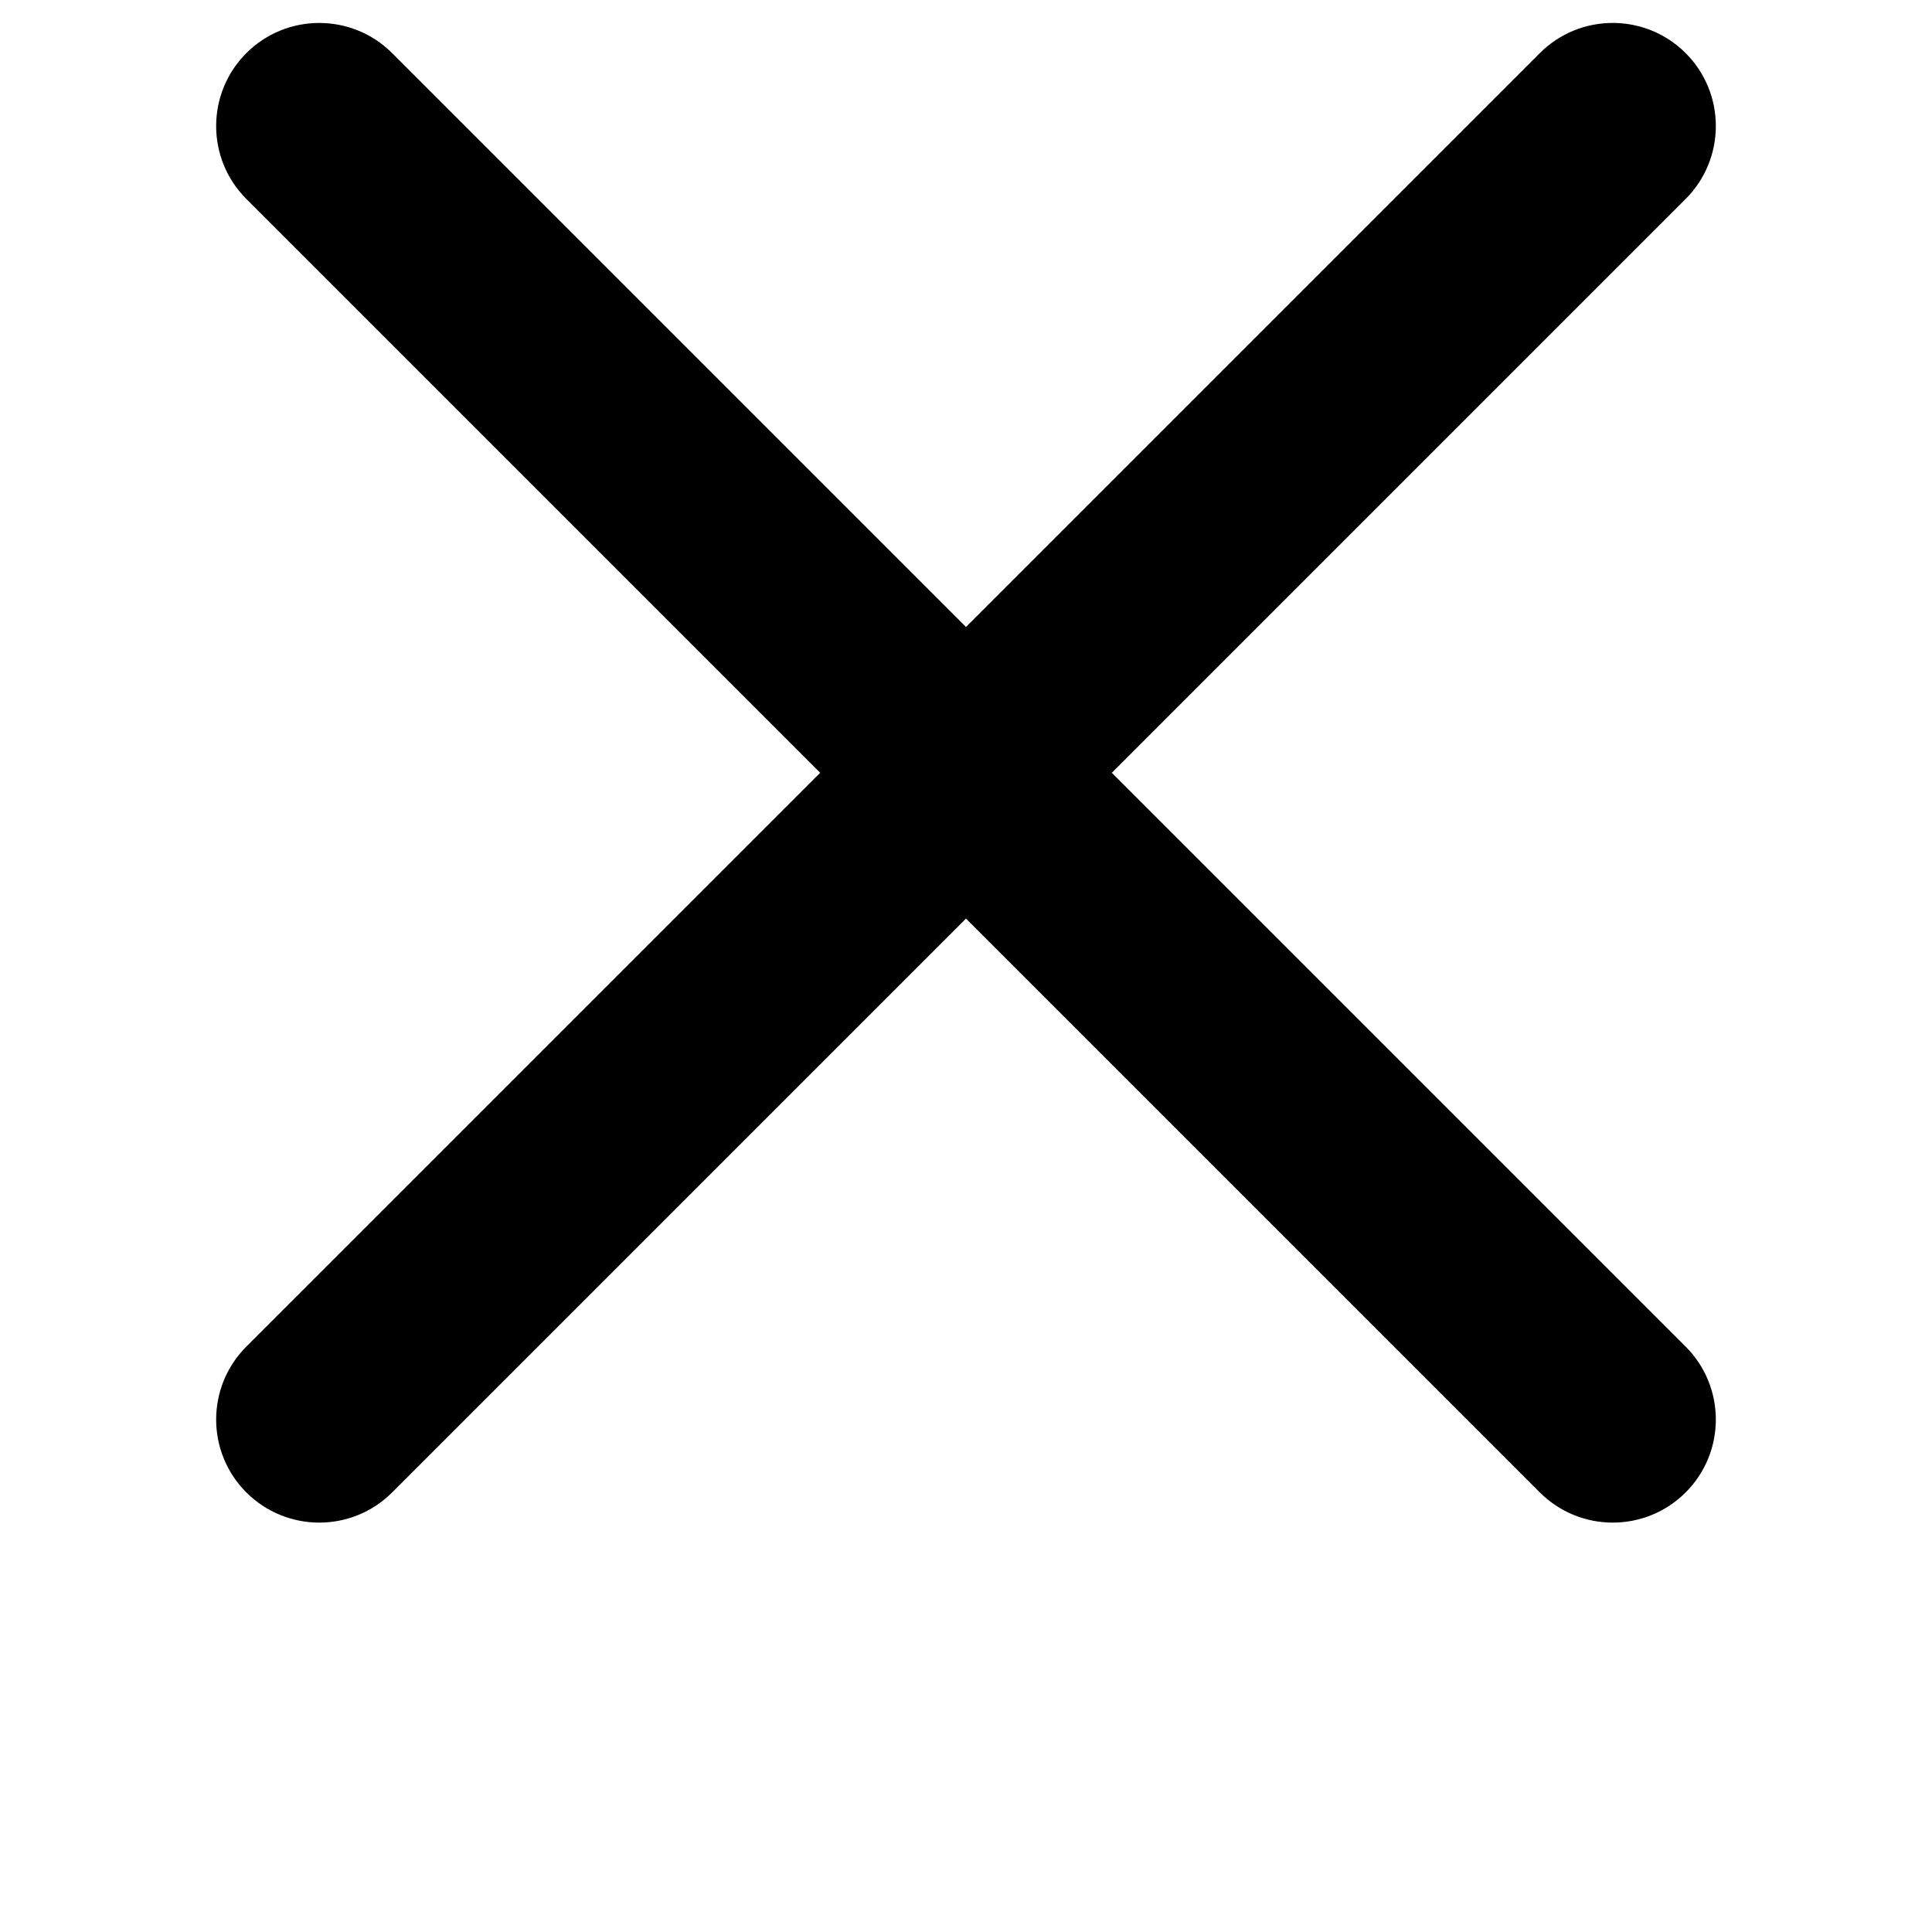
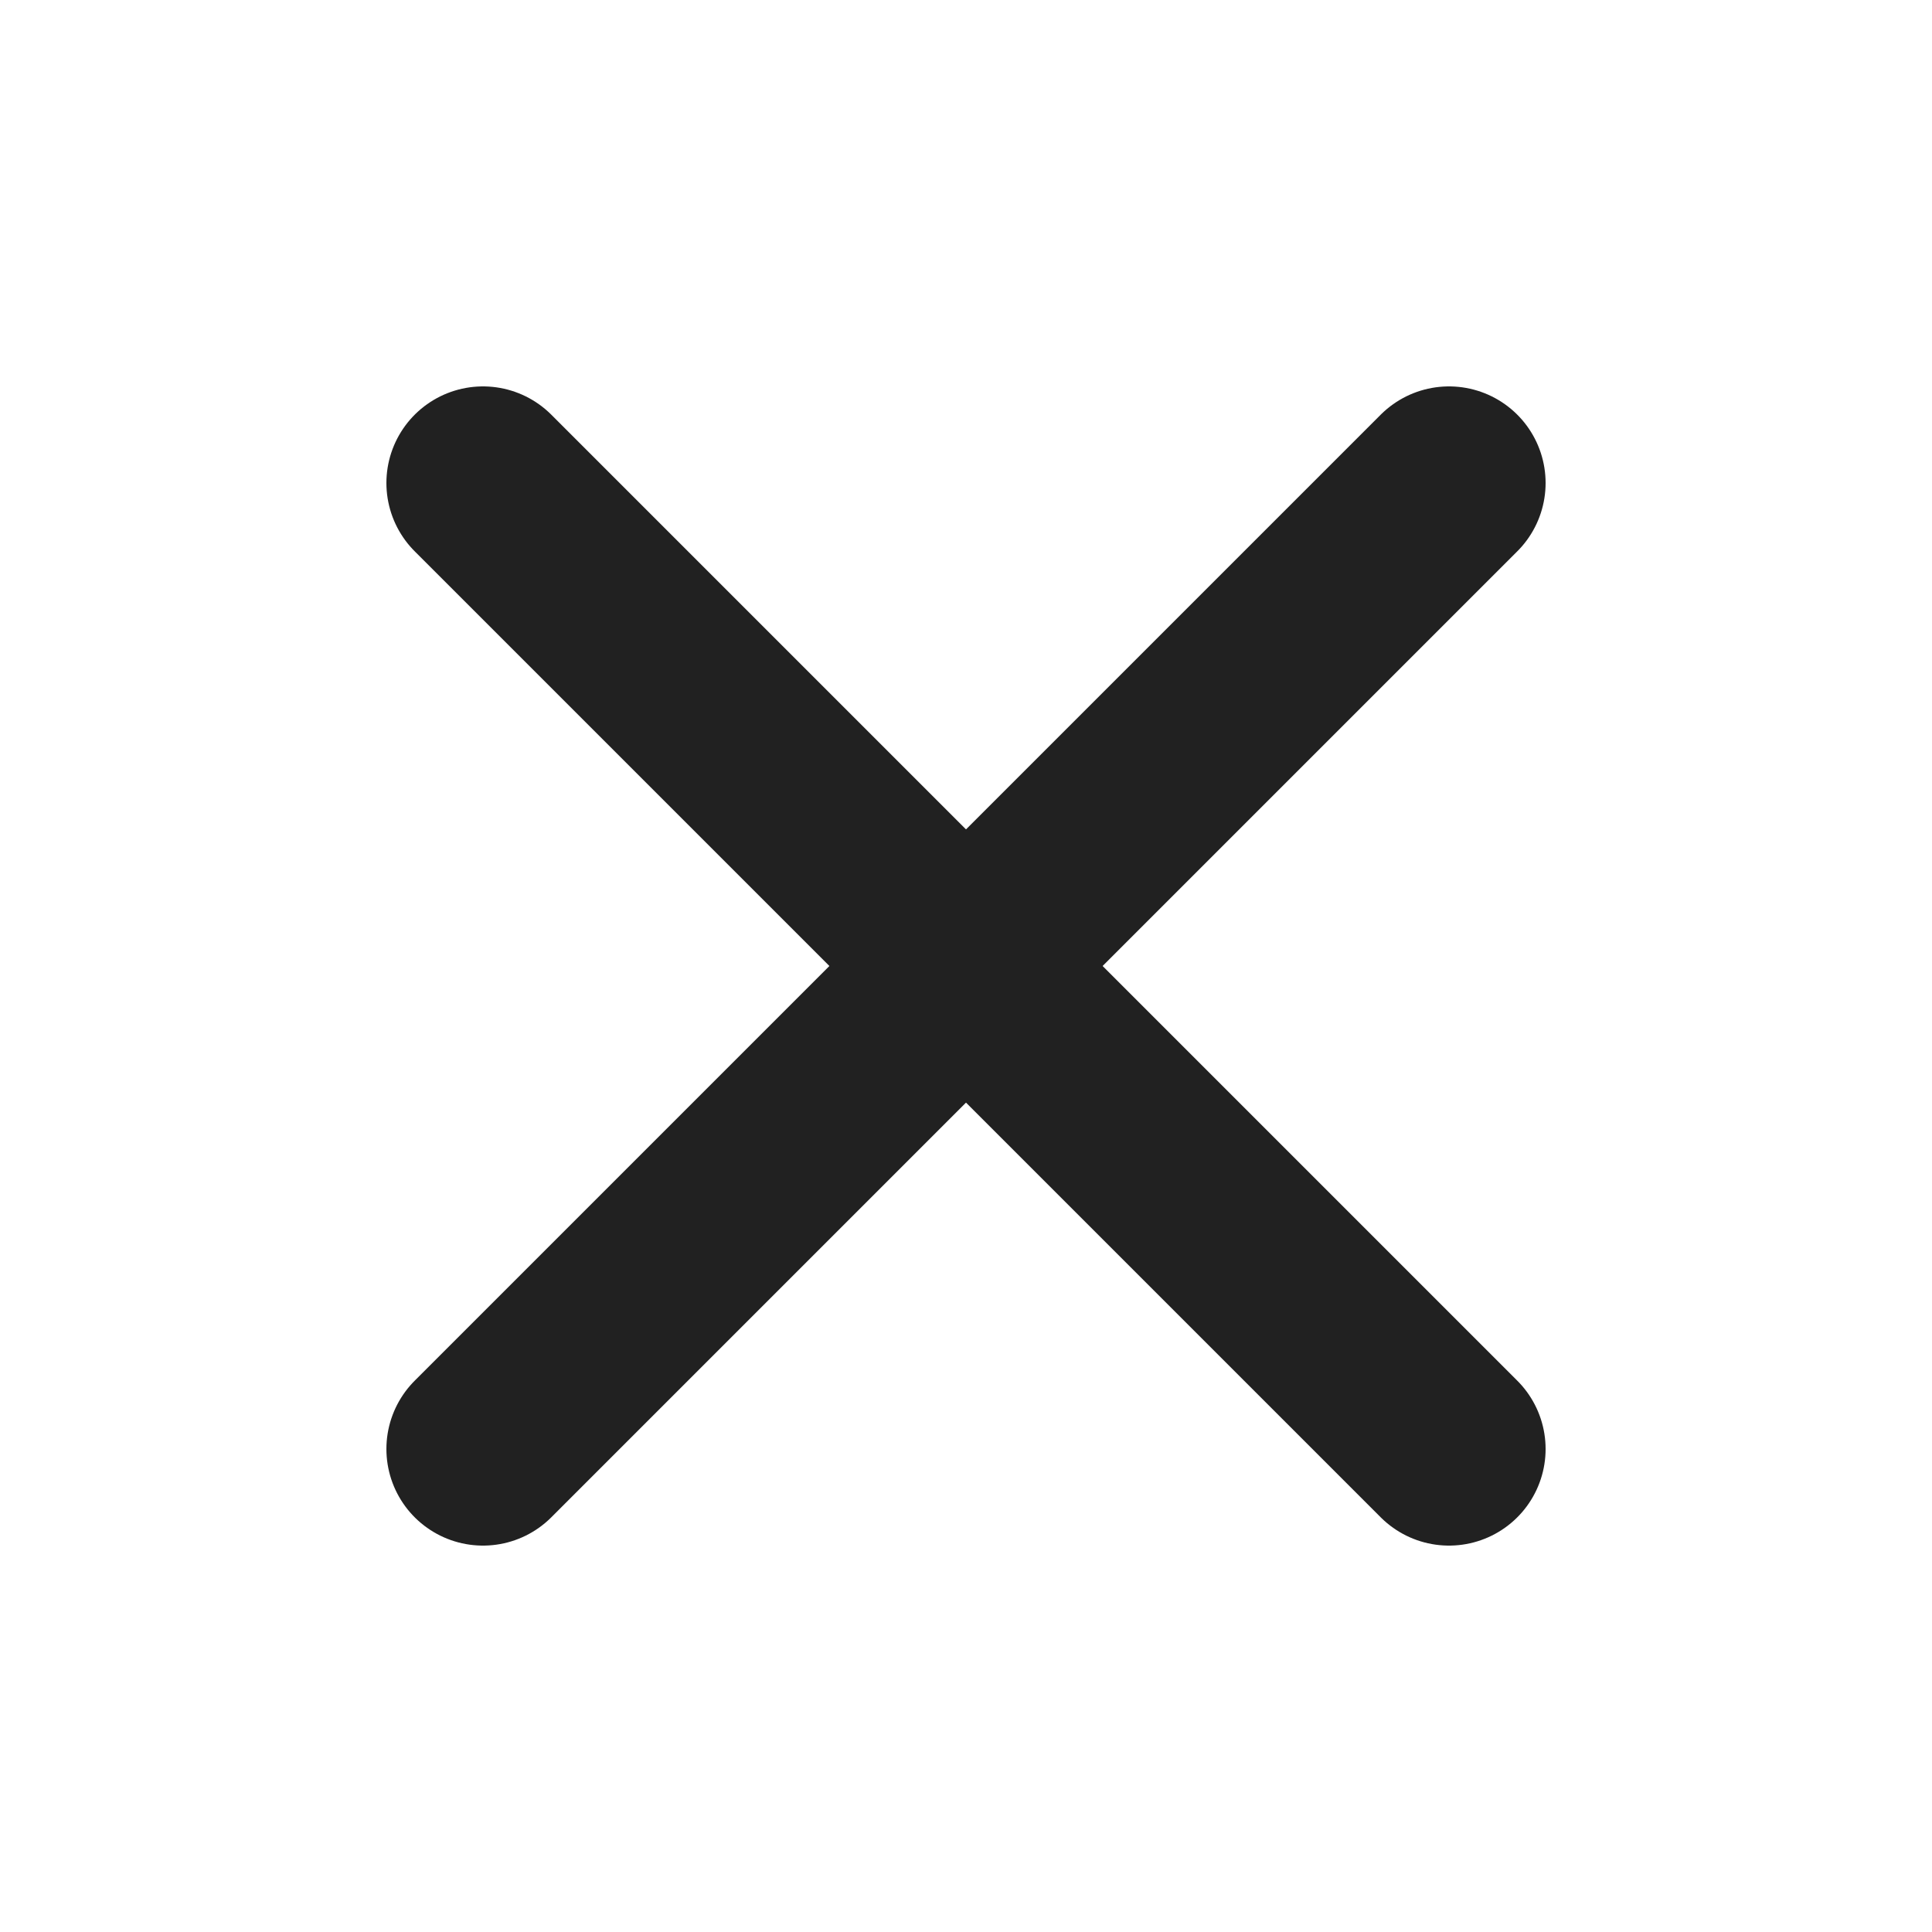
- <svg width="700pt" height="700pt" version="1.1" viewBox="0 0 700 700">
-   <g>
-     <path d="m297.17 280-207.92-207.92c-14.578-14.578-14.578-38.25 0-52.828 14.582-14.582 38.25-14.582 52.836 0l207.91 207.91 207.92-207.92c14.578-14.578 38.25-14.578 52.828 0.004 14.582 14.578 14.582 38.25 0 52.828l-207.91 207.92 207.91 207.91c14.582 14.578 14.582 38.25 0 52.828-14.578 14.582-38.25 14.582-52.828 0l-207.92-207.91-207.91 207.91c-14.582 14.582-38.25 14.582-52.836 0-14.578-14.578-14.578-38.25 0-52.828l207.92-207.91z" fill-rule="evenodd" />
-   </g>
+ <svg xmlns="http://www.w3.org/2000/svg" width="40" height="40" viewBox="0 0 40 40" fill="none">
+   <path d="M30 10L10 30" stroke="#212121" stroke-width="4" stroke-linecap="round" stroke-linejoin="round" />
+   <path d="M10 10L30 30" stroke="#212121" stroke-width="4" stroke-linecap="round" stroke-linejoin="round" />
</svg>
